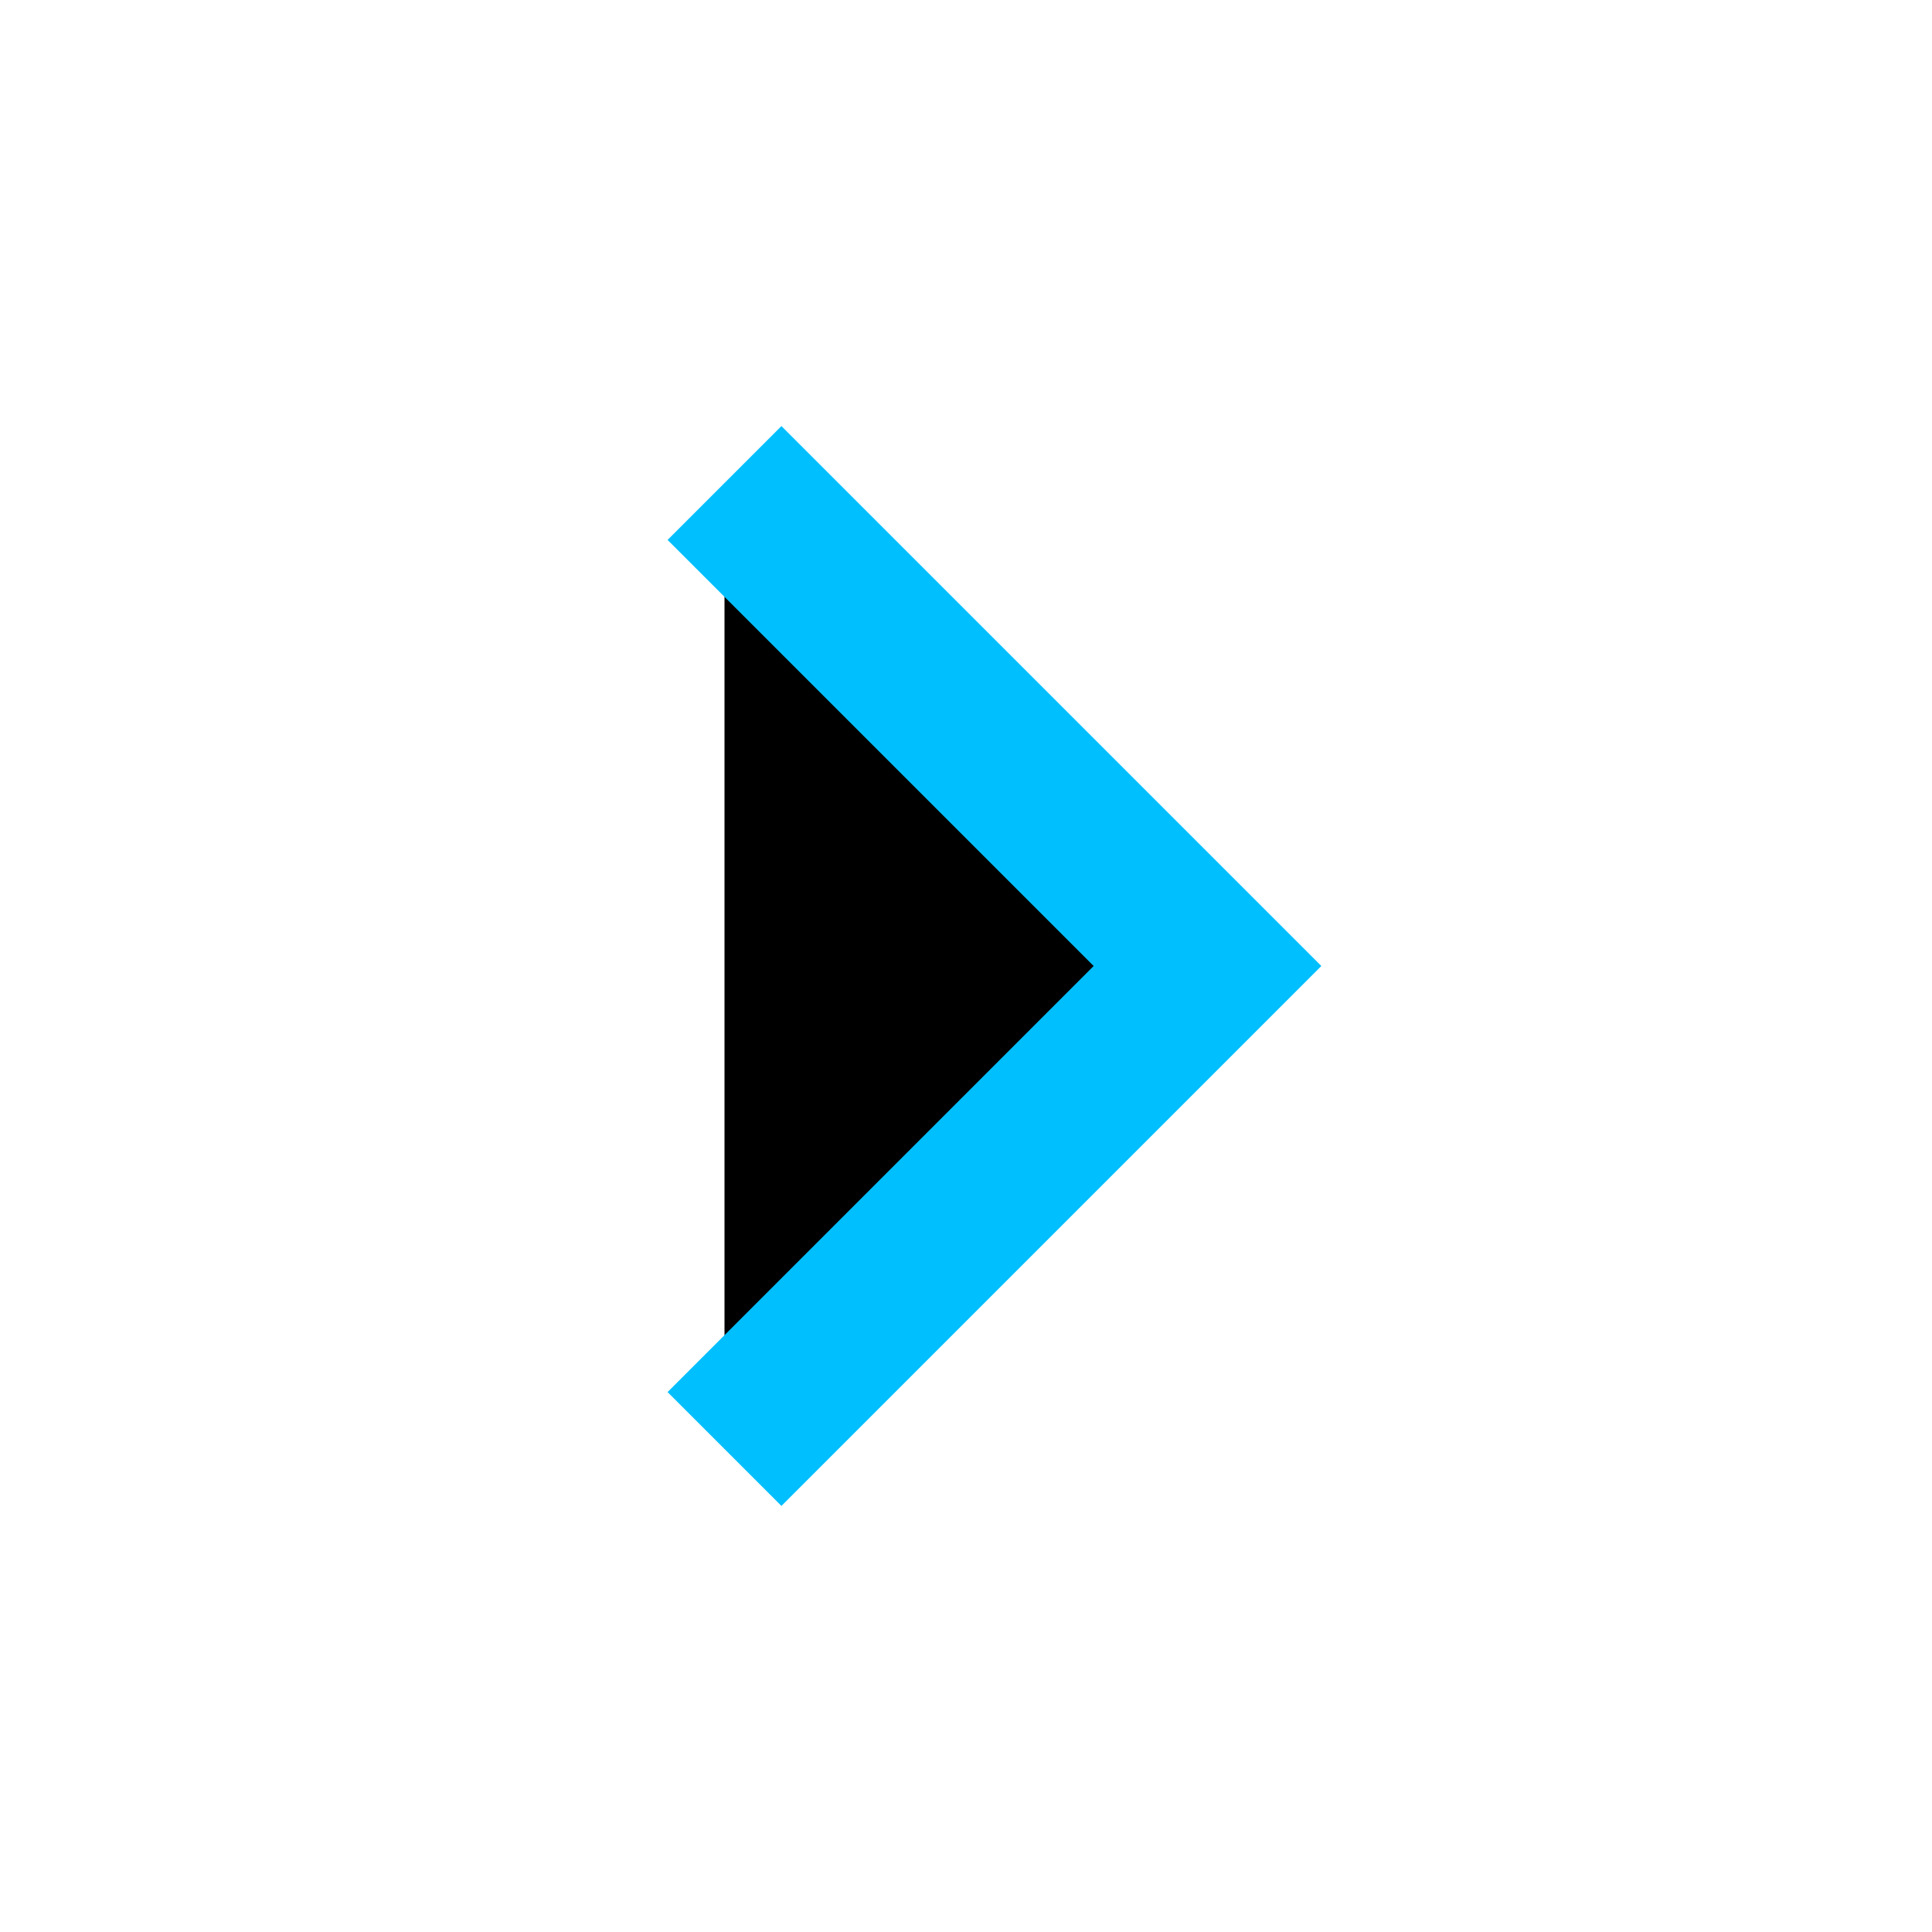
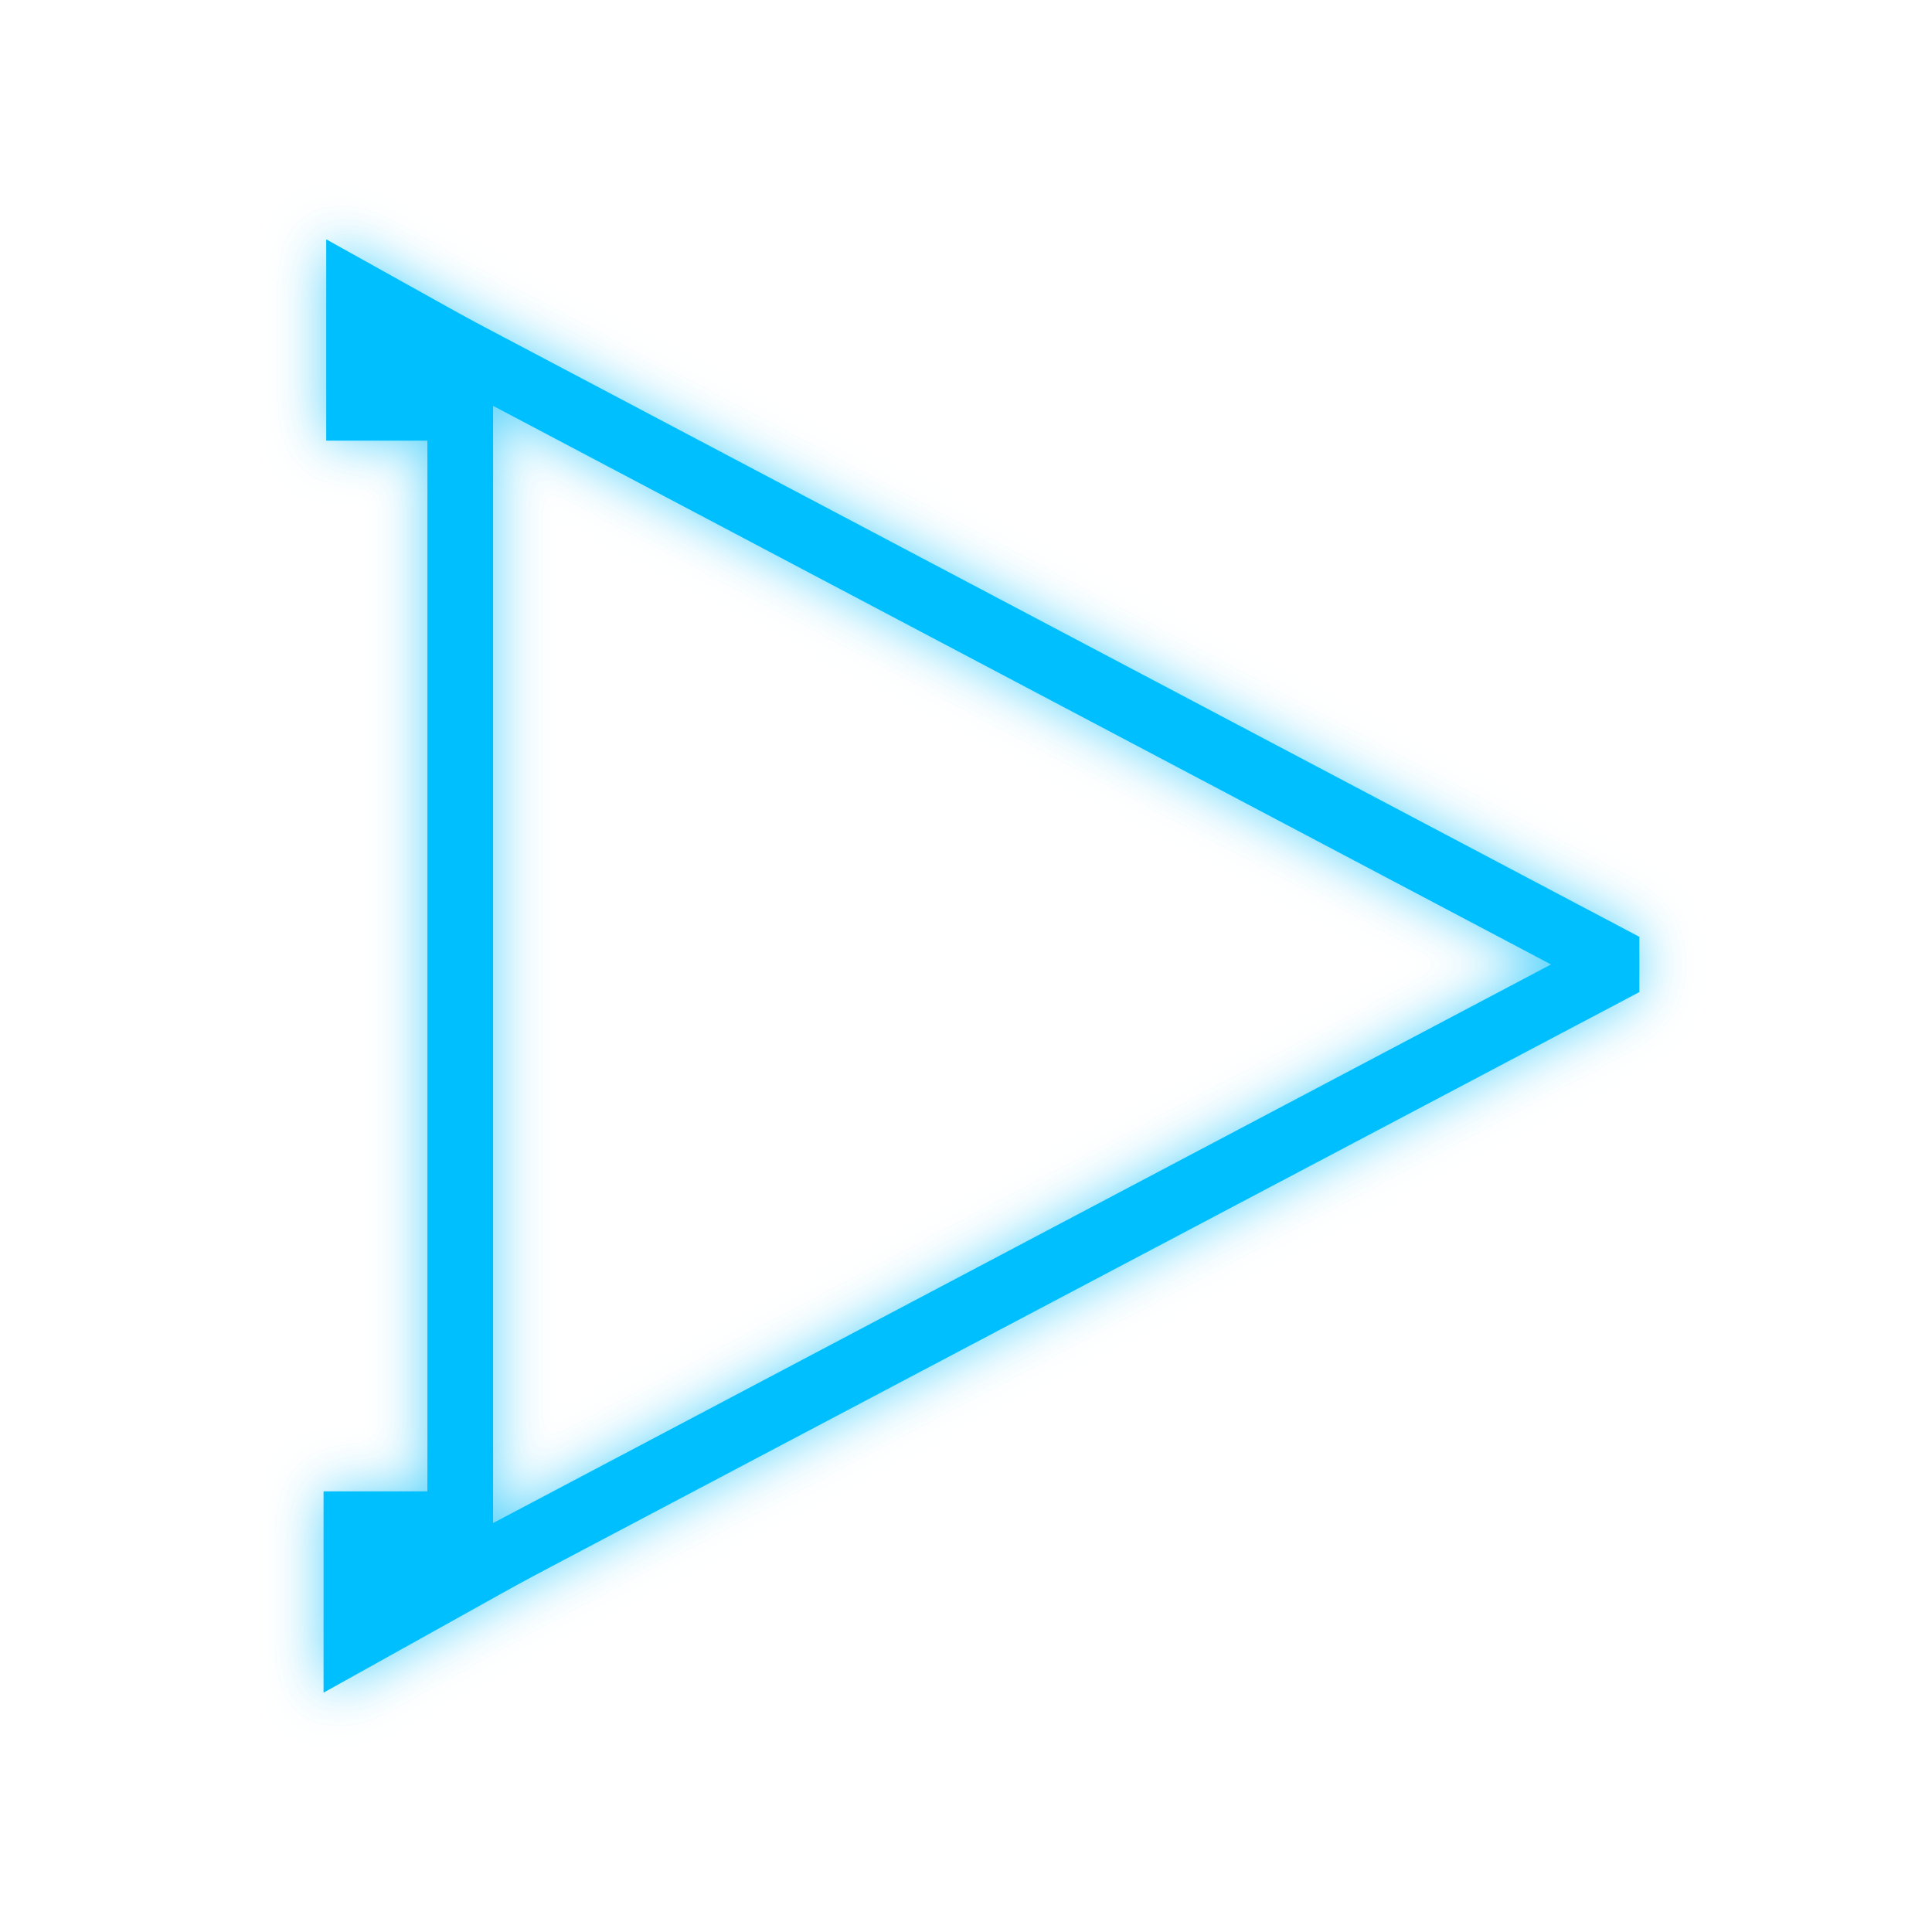
- <svg xmlns="http://www.w3.org/2000/svg" width="24" height="24" viewBox="0 0 24 24" fill="" stroke="#00BFFF" stroke-width="2" class="lucide lucide-chevron-right-icon lucide-chevron-right">
-   <path d="m9 18 6-6-6-6" />
+ <svg xmlns="http://www.w3.org/2000/svg" xmlns:ns1="https://boxy-svg.com" viewBox="0 0 500 500">
+   <defs>
+     <filter id="drop-shadow-filter-0" ns1:preset="drop-shadow 1 0 0 7 0.54 #27c6fbb8" color-interpolation-filters="sRGB" x="-50%" y="-50%" width="200%" height="200%">
+       <feGaussianBlur in="SourceAlpha" stdDeviation="7" />
+       <feOffset dx="0" dy="0" />
+       <feComponentTransfer result="offsetblur">
+         <feFuncA id="spread-ctrl" type="linear" slope="1.08" />
+       </feComponentTransfer>
+       <feFlood flood-color="#27c6fbb8" />
+       <feComposite in2="offsetblur" operator="in" />
+       <feMerge>
+         <feMergeNode />
+         <feMergeNode in="SourceGraphic" />
+       </feMerge>
+     </filter>
+   </defs>
+   <g>
+     <g transform="matrix(1, 0, 0, 1, -8.386513, -0.472488)" style="filter: url(#drop-shadow-filter-0);">
+       <path d="M 127.497 408.735 L 127.497 91.408 L 424.153 248.045 L 424.153 252.099 L 127.497 408.735 Z" style="fill-opacity: 0.9; fill: rgba(216, 216, 216, 0); stroke: rgb(0, 191, 255); stroke-width: 17px; paint-order: fill; filter: none;" />
+       <path d="M 119.031 386.928 L 151.377 404.949 L 92.62 437.684 L 92.62 386.928 Z" style="stroke: rgb(0, 191, 255); paint-order: stroke; fill: rgb(0, 191, 255); stroke-width: 1px; filter: none;" />
+       <path d="M 119.721 114.017 L 152.067 95.996 L 93.31 63.261 L 93.31 114.017 L 119.721 114.017 Z" style="stroke: rgb(0, 191, 255); paint-order: stroke; fill: rgb(0, 191, 255); stroke-width: 1px; filter: none;" />
+     </g>
+   </g>
</svg>
